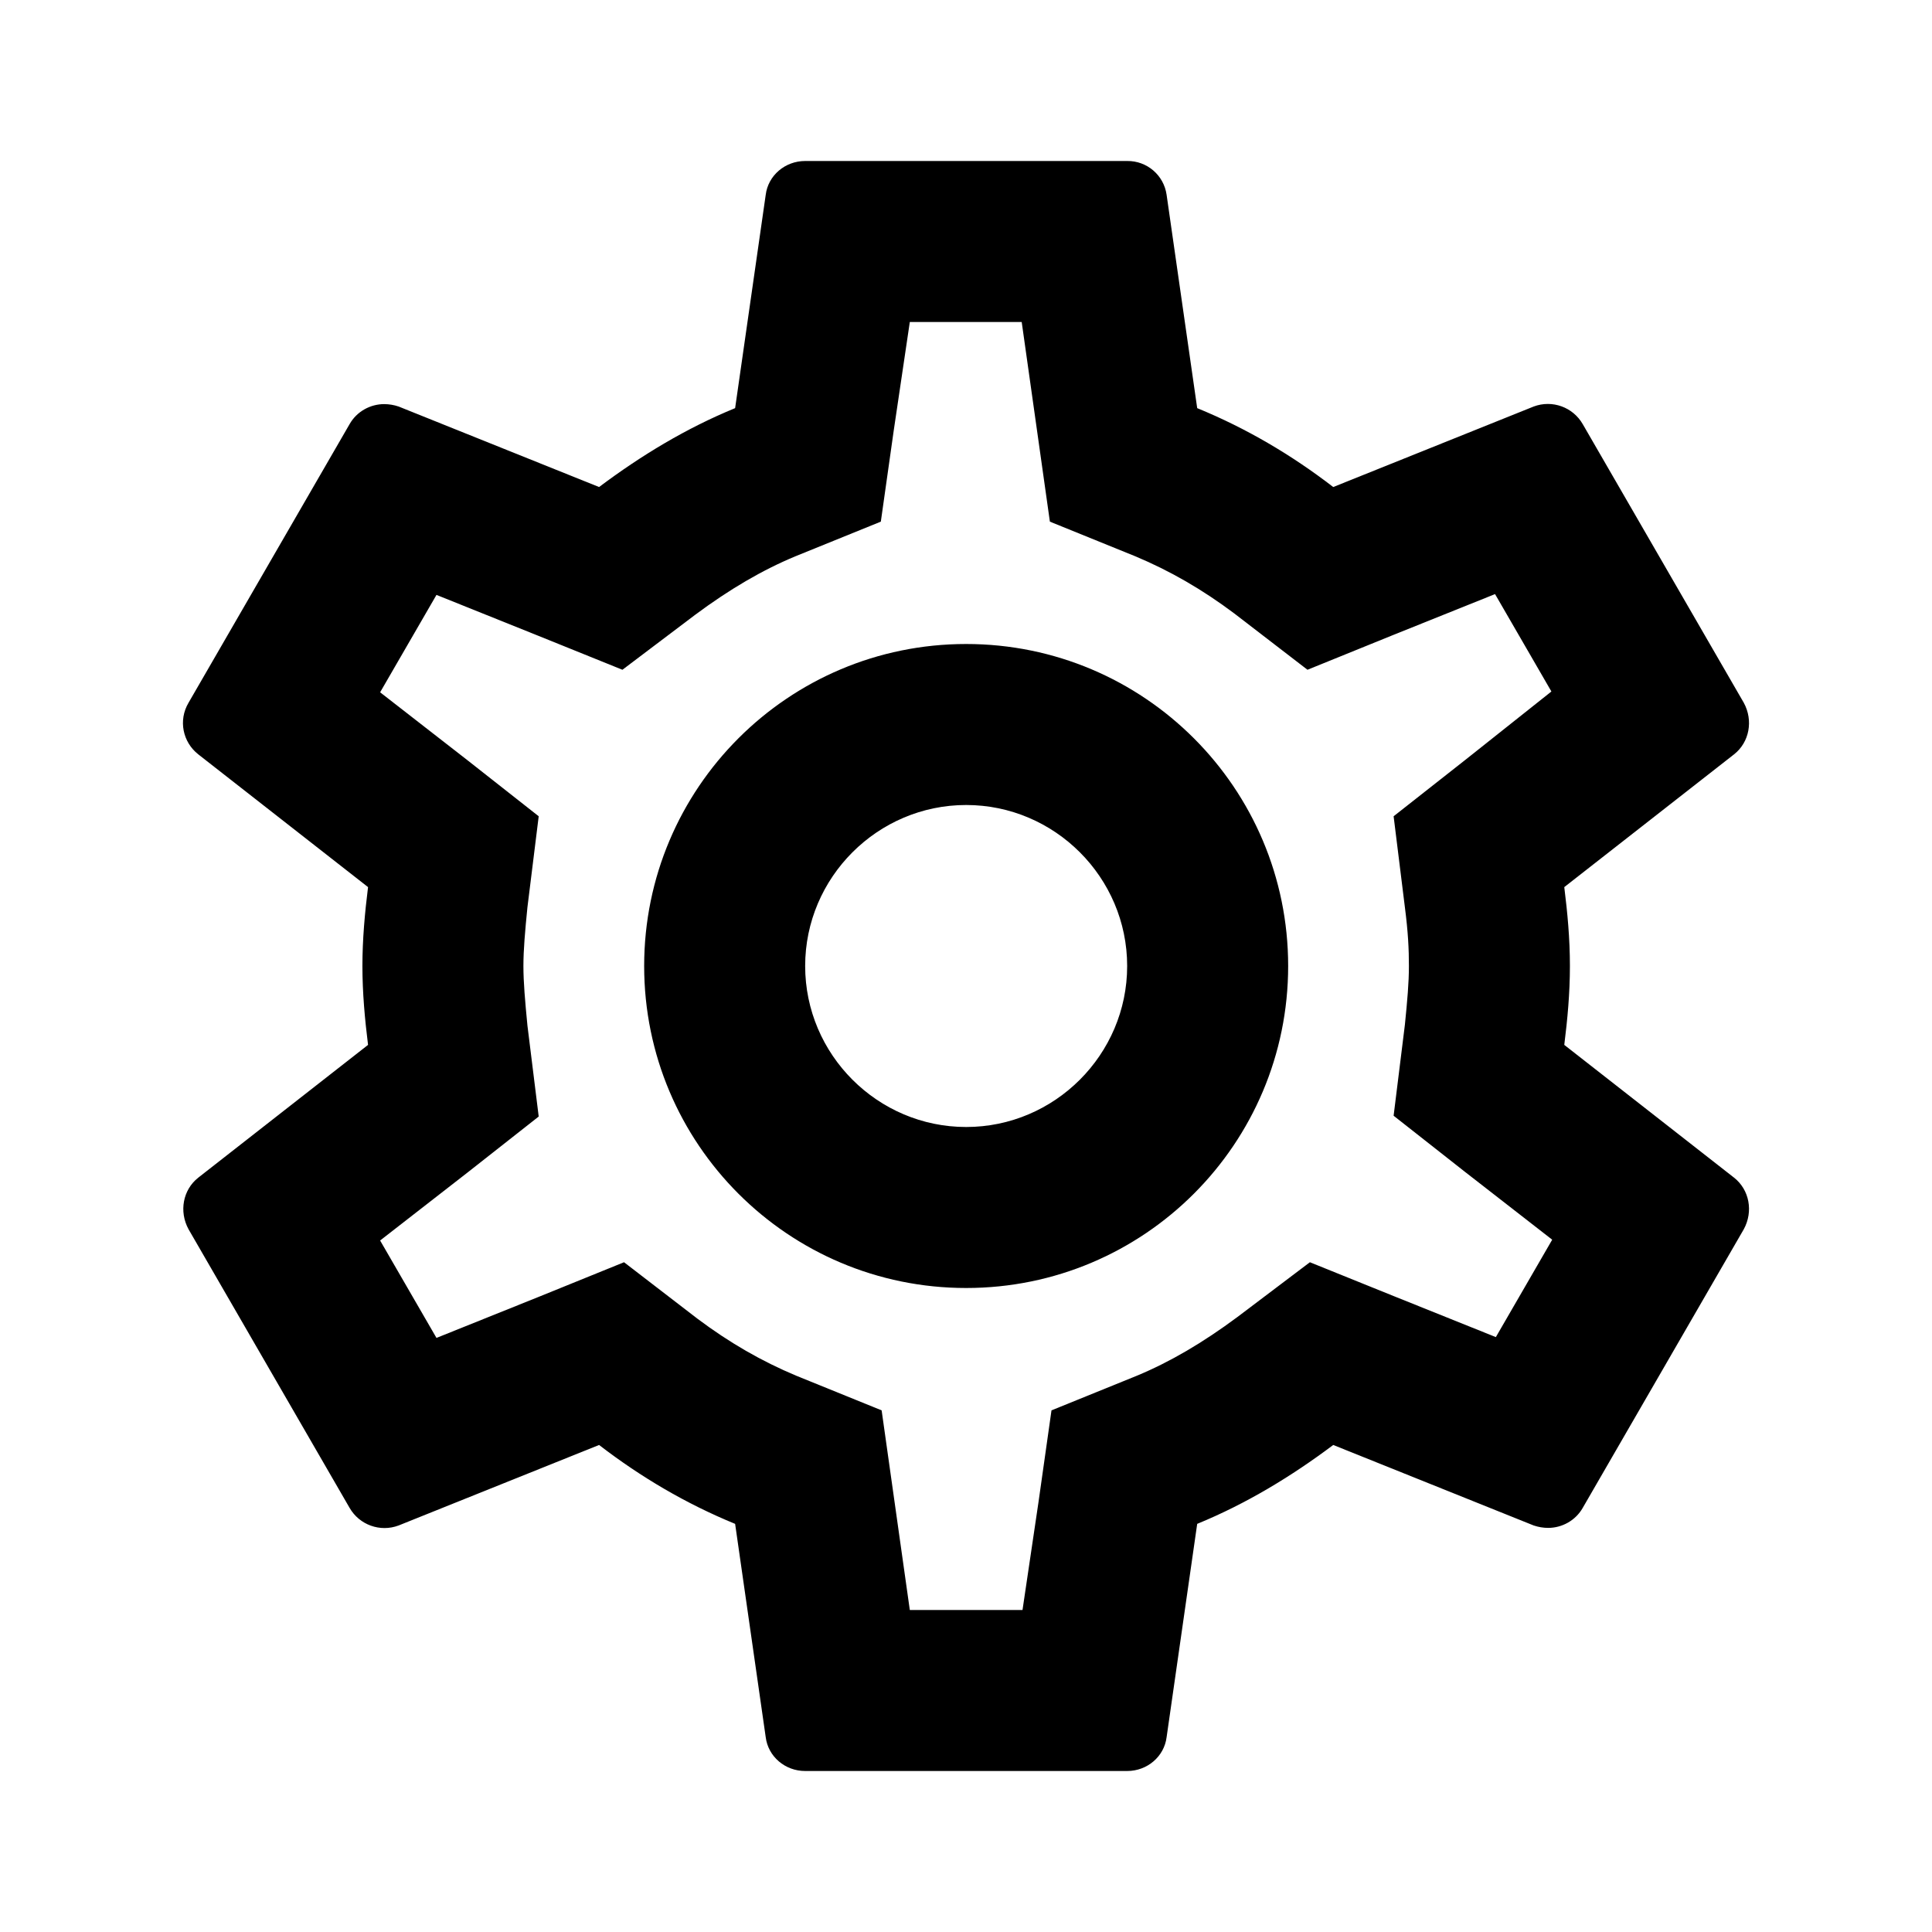
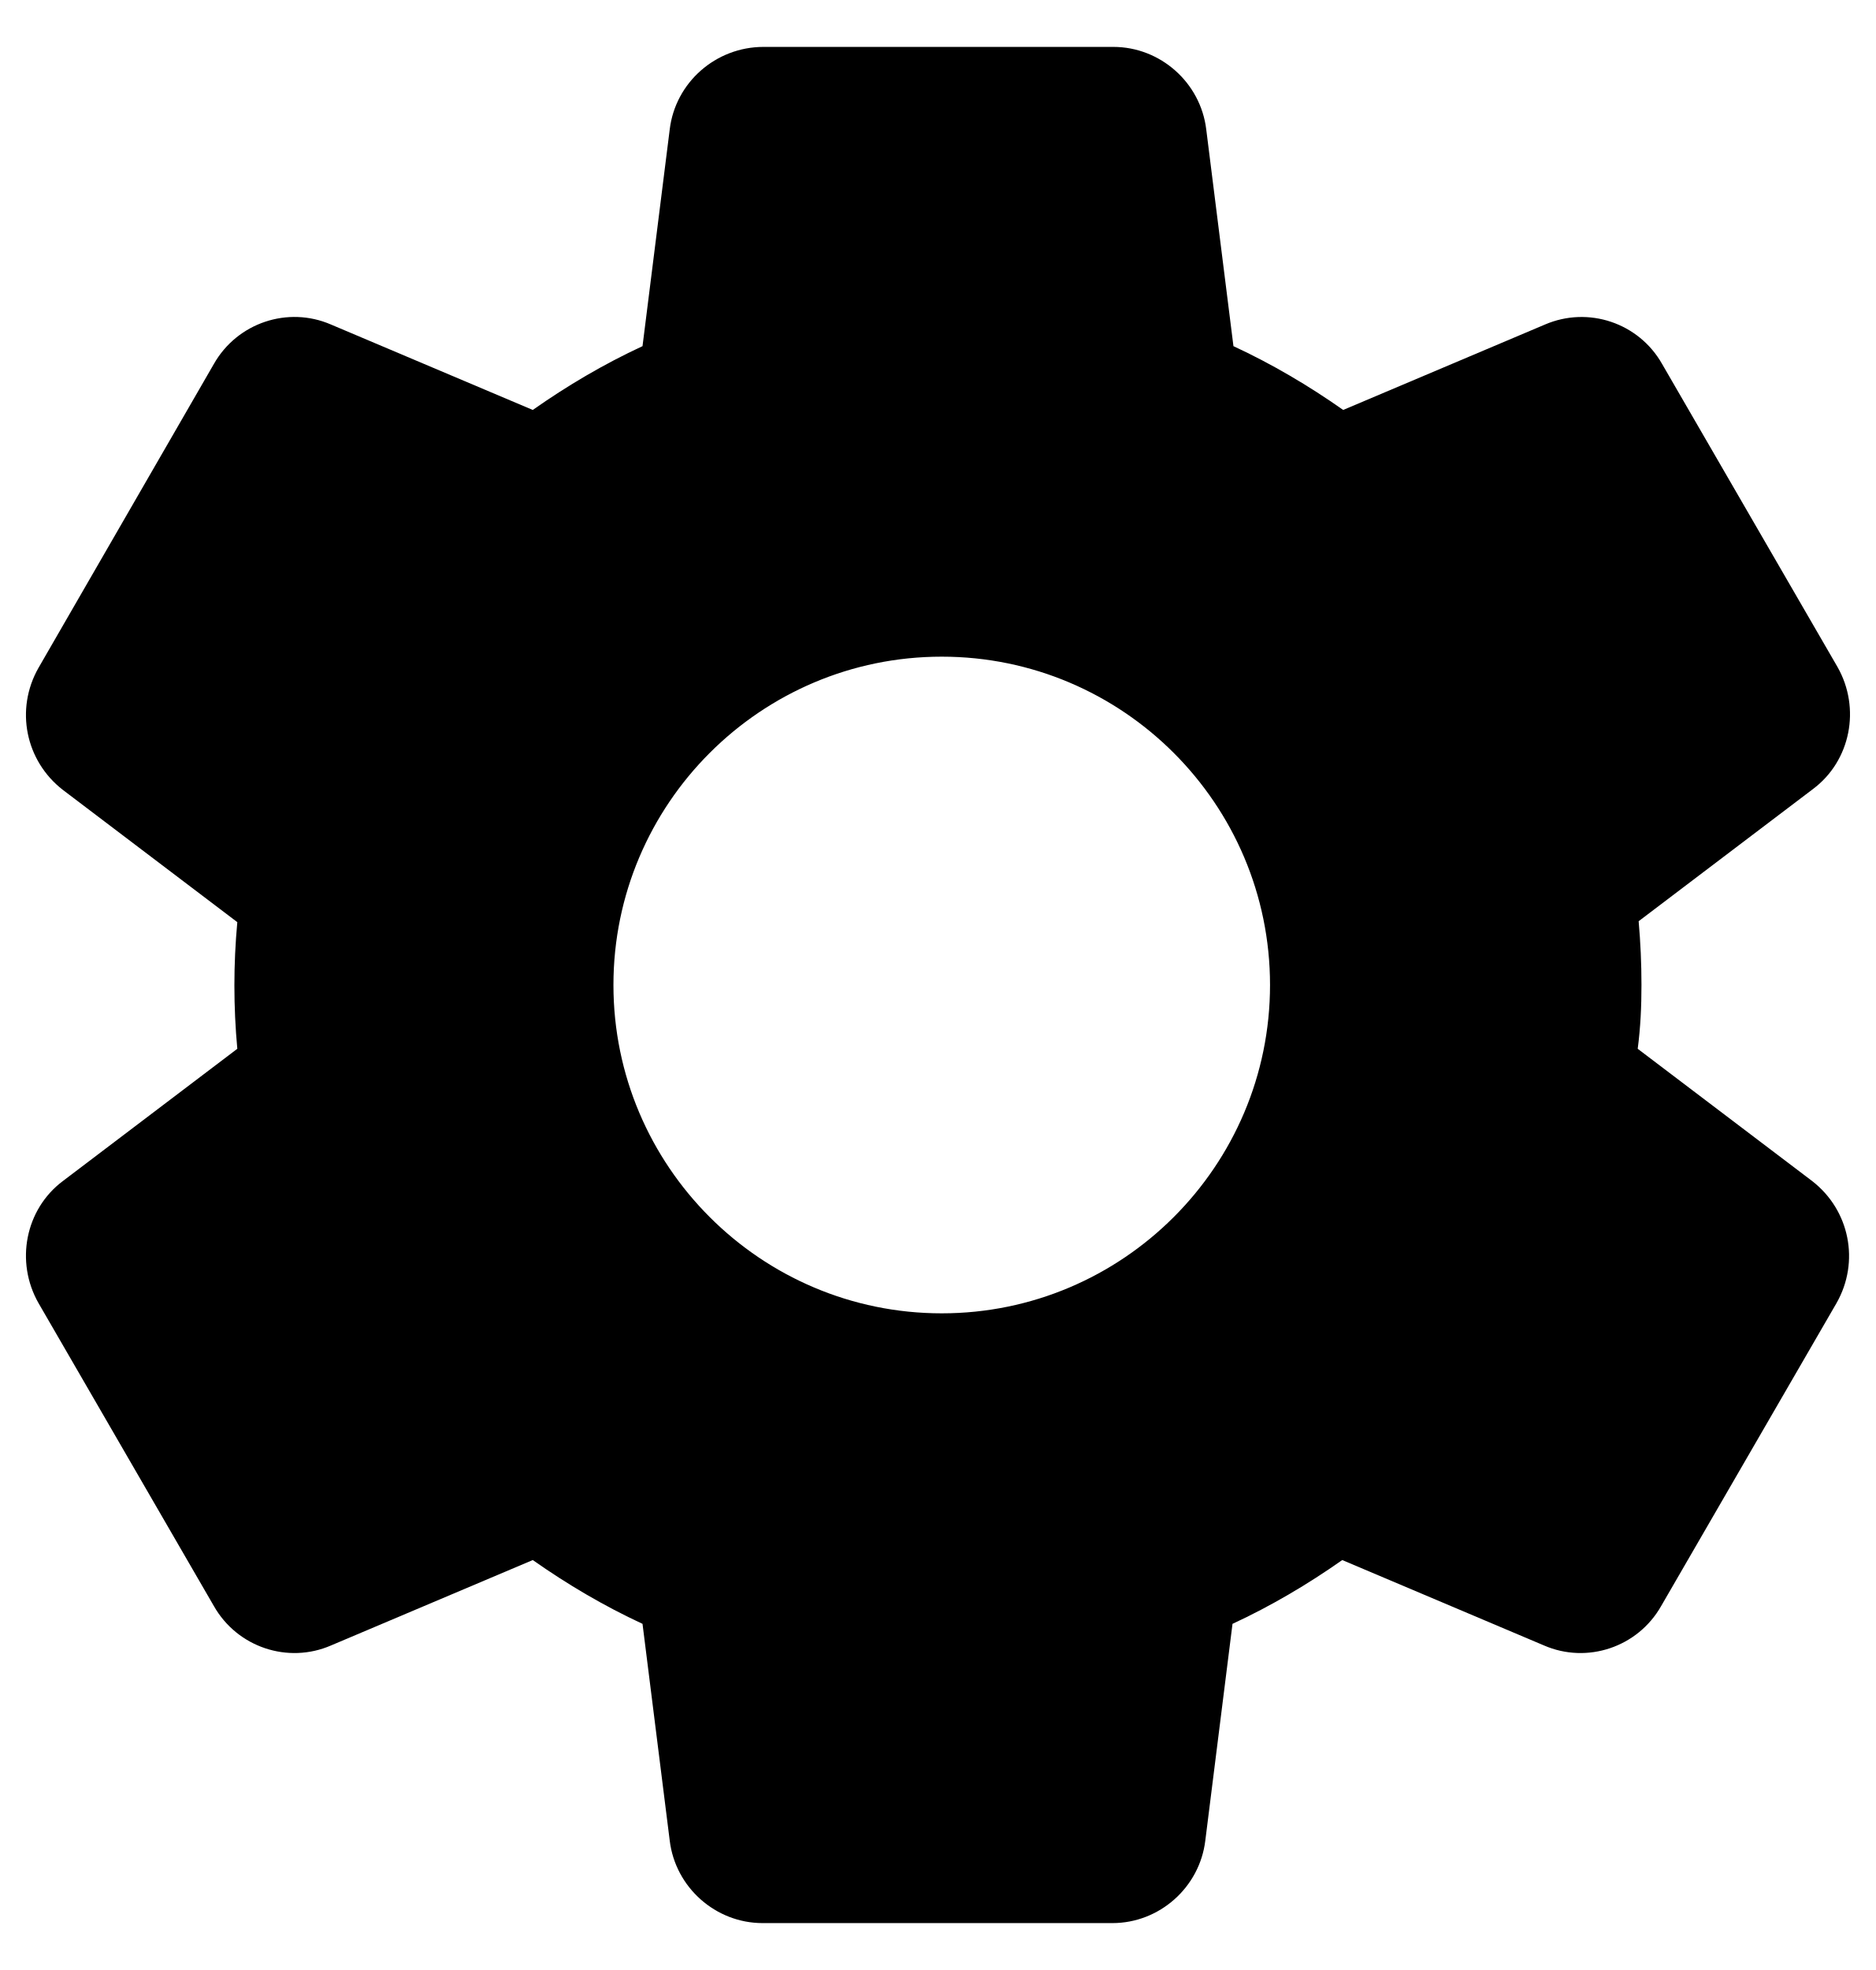
- <svg xmlns="http://www.w3.org/2000/svg" width="24" height="24" viewBox="0 0 24 24" fill="none">
-   <path d="M19.432 12.98c.04-.32.07-.64.07-.98 0-.34-.03-.66-.07-.98l2.11-1.65c.19-.15.24-.42.12-.64l-2-3.46a.5.5 0 0 0-.61-.22l-2.49 1c-.52-.4-1.08-.73-1.69-.98l-.38-2.65a.488.488 0 0 0-.49-.42h-4c-.25 0-.46.18-.49.42l-.38 2.65c-.61.25-1.17.59-1.69.98l-2.49-1a.566.566 0 0 0-.18-.03c-.17 0-.34.09-.43.25l-2 3.46c-.13.22-.07.49.12.64l2.11 1.65c-.04.32-.07.65-.07.98 0 .33.03.66.07.98l-2.11 1.65c-.19.15-.24.42-.12.64l2 3.46a.5.5 0 0 0 .61.22l2.49-1c.52.4 1.08.73 1.69.98l.38 2.65c.03.24.24.42.49.42h4c.25 0 .46-.18.49-.42l.38-2.65c.61-.25 1.17-.59 1.69-.98l2.49 1c.06.02.12.03.18.03.17 0 .34-.09.43-.25l2-3.46c.12-.22.07-.49-.12-.64l-2.11-1.65zm-1.98-1.71c.04.31.05.52.05.73 0 .21-.02.43-.05.73l-.14 1.13.89.7 1.08.84-.7 1.21-1.27-.51-1.04-.42-.9.68c-.43.32-.84.56-1.25.73l-1.06.43-.16 1.13-.2 1.35h-1.4l-.35-2.48-1.06-.43c-.43-.18-.83-.41-1.23-.71l-.91-.7-1.06.43-1.27.51-.7-1.21 1.08-.84.89-.7-.14-1.13c-.03-.31-.05-.54-.05-.74 0-.2.02-.43.05-.73l.14-1.13-.89-.7-1.08-.84.7-1.21 1.27.51 1.04.42.9-.68c.43-.32.84-.56 1.25-.73l1.06-.43.16-1.13.2-1.35h1.39l.35 2.48 1.06.43c.43.18.83.41 1.23.71l.91.7 1.06-.43 1.27-.51.7 1.21-1.07.85-.89.7.14 1.13zM12.002 8c-2.21 0-4 1.79-4 4s1.79 4 4 4 4-1.79 4-4-1.79-4-4-4zm0 6c-1.1 0-2-.9-2-2s.9-2 2-2 2 .9 2 2-.9 2-2 2z" fill="currentColor" />
+ <svg xmlns="http://www.w3.org/2000/svg" width="20" height="21" viewBox="0 0 20 21" fill="none">
+   <path d="M17.5 10.5c0-.23-.01-.45-.03-.68l1.86-1.41c.4-.3.51-.86.26-1.3l-1.87-3.23a.987.987 0 0 0-1.25-.42l-2.15.91c-.37-.26-.76-.49-1.17-.68l-.29-2.31c-.06-.5-.49-.88-.99-.88H8.14c-.51 0-.94.38-1 .88l-.29 2.31c-.41.19-.8.42-1.17.68l-2.15-.91c-.46-.2-1-.02-1.25.42L.41 7.12c-.25.44-.14.99.26 1.3l1.86 1.41a7.343 7.343 0 0 0 0 1.35L.67 12.59c-.4.3-.51.86-.26 1.3l1.87 3.23c.25.44.79.62 1.25.42l2.15-.91c.37.26.76.49 1.17.68l.29 2.31c.06.5.49.88.99.88h3.73c.5 0 .93-.38.99-.88l.29-2.31c.41-.19.8-.42 1.17-.68l2.15.91c.46.2 1 .02 1.25-.42l1.87-3.23c.25-.44.14-.99-.26-1.3l-1.86-1.41c.03-.23.04-.45.04-.68zM10.04 14c-1.93 0-3.5-1.57-3.5-3.5S8.11 7 10.04 7s3.5 1.57 3.5 3.5-1.57 3.5-3.5 3.5z" fill="currentColor" />
</svg>
